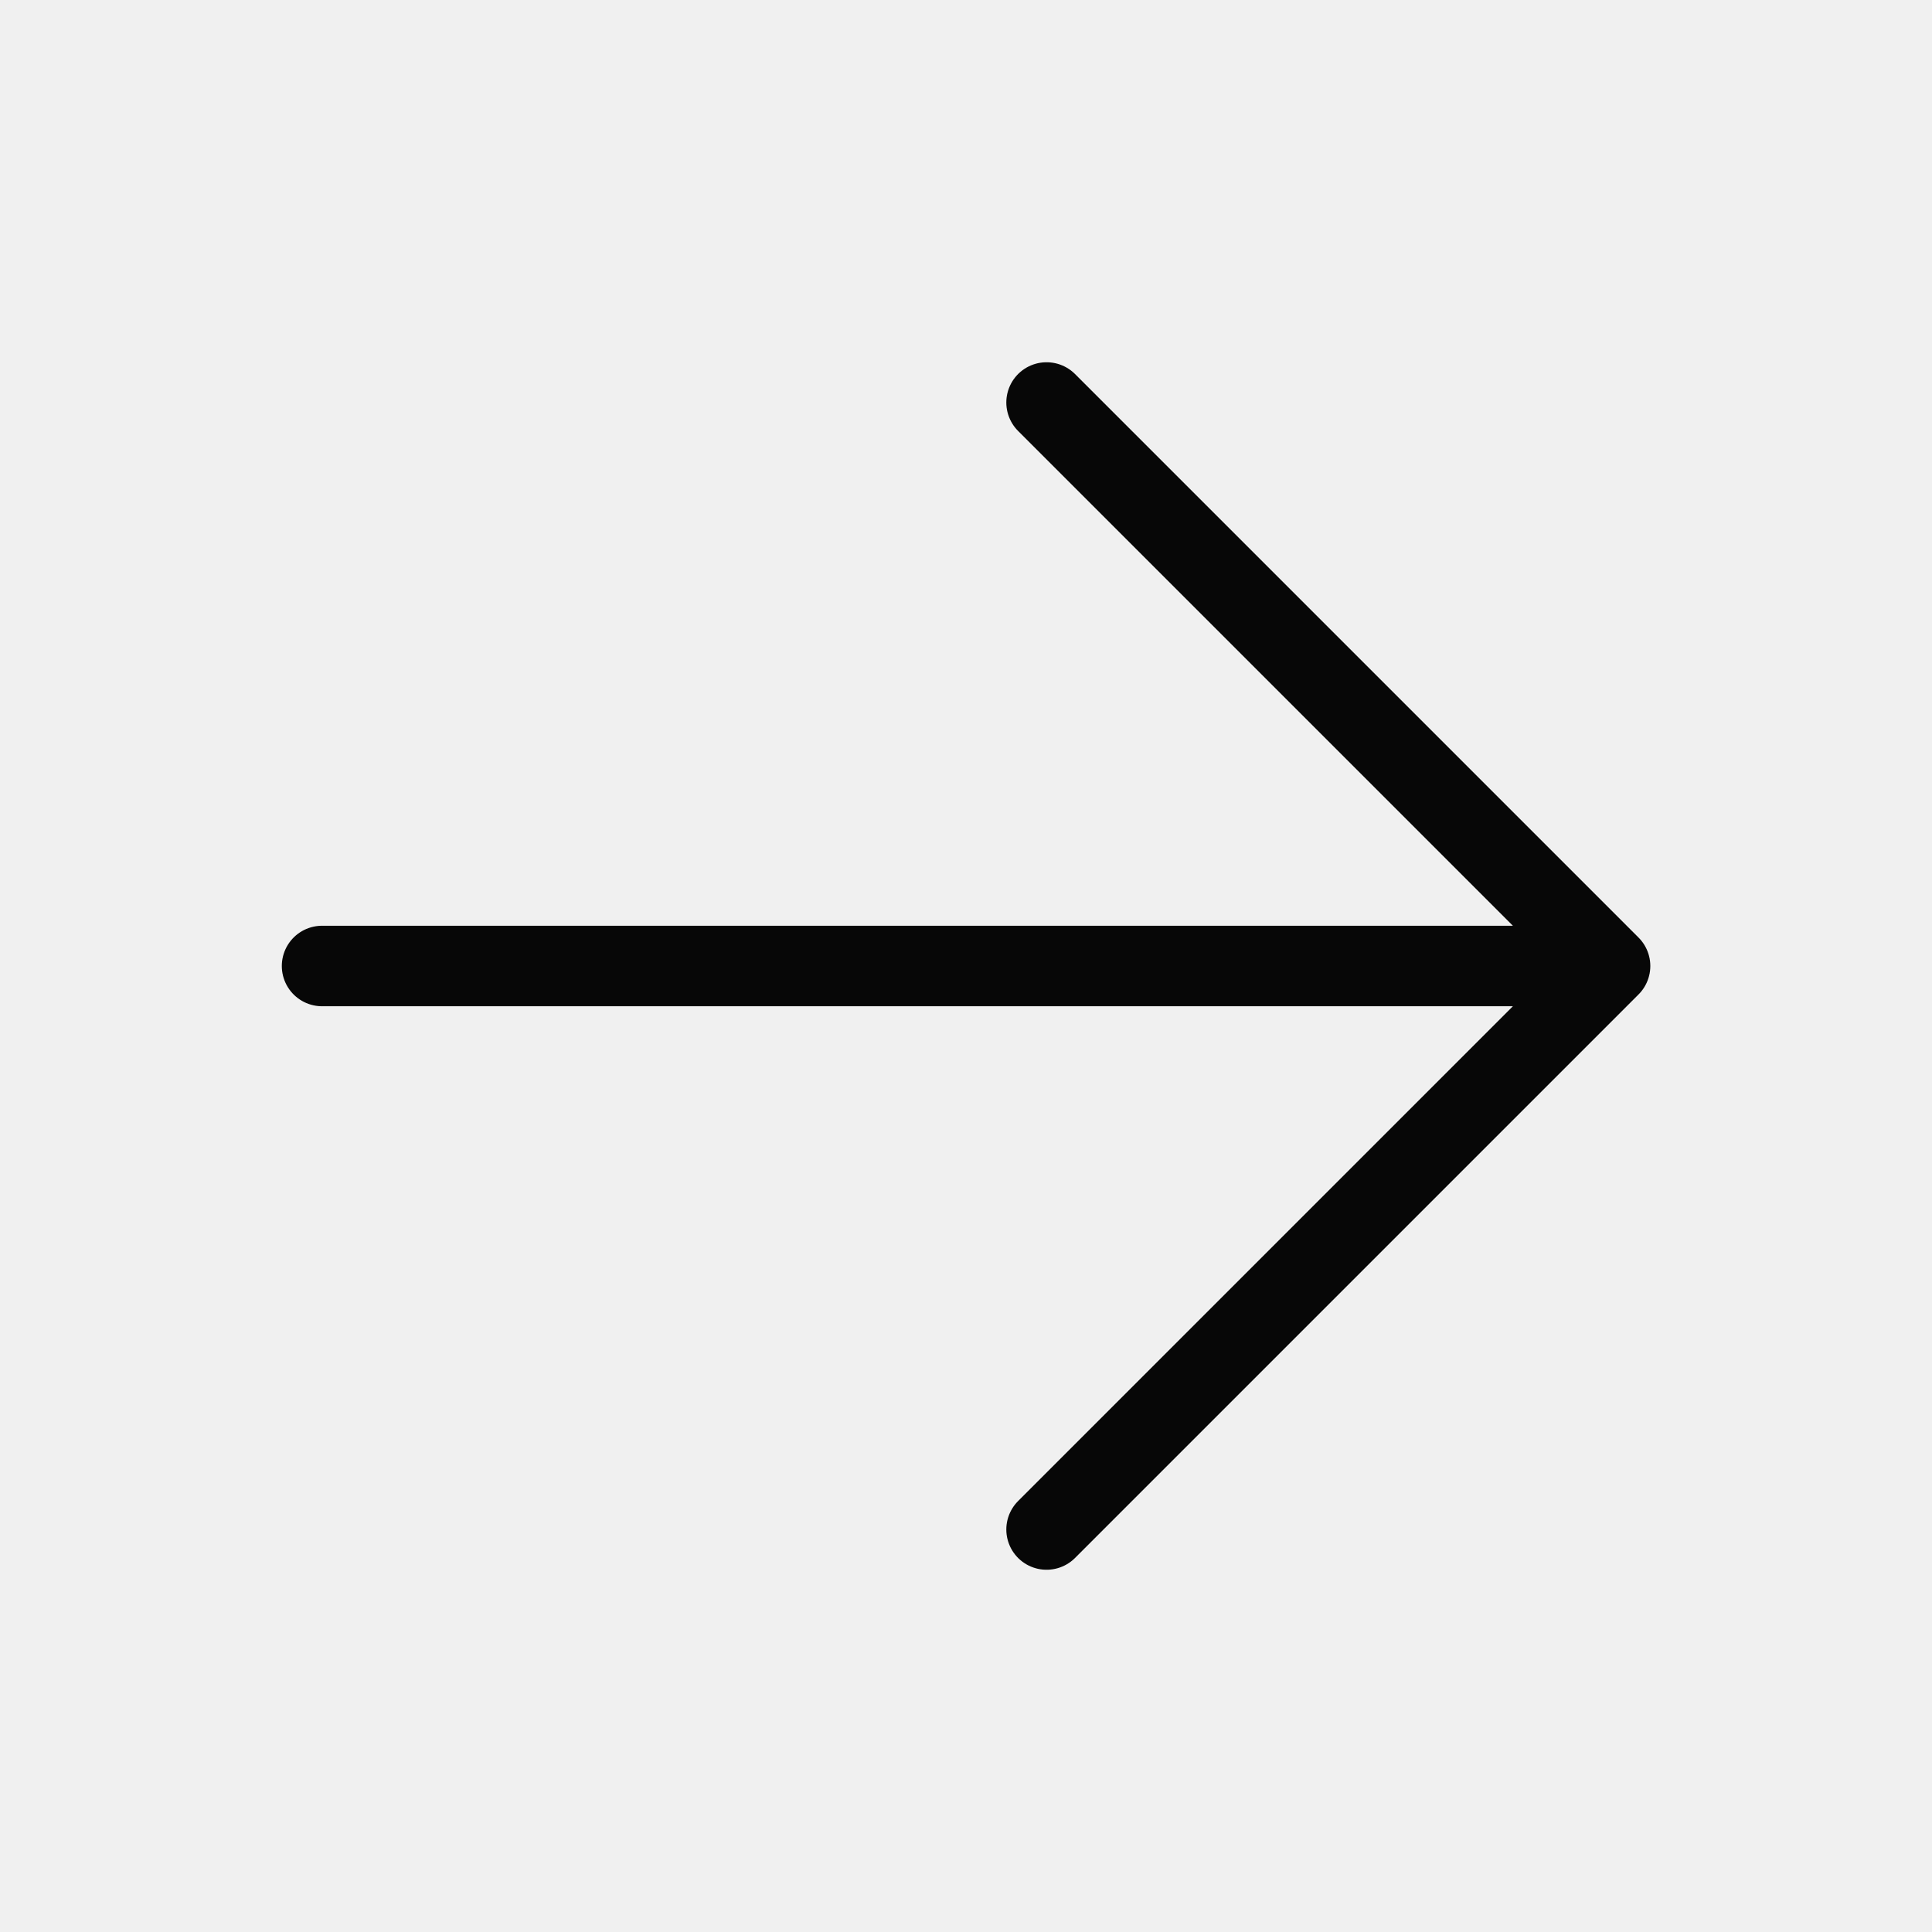
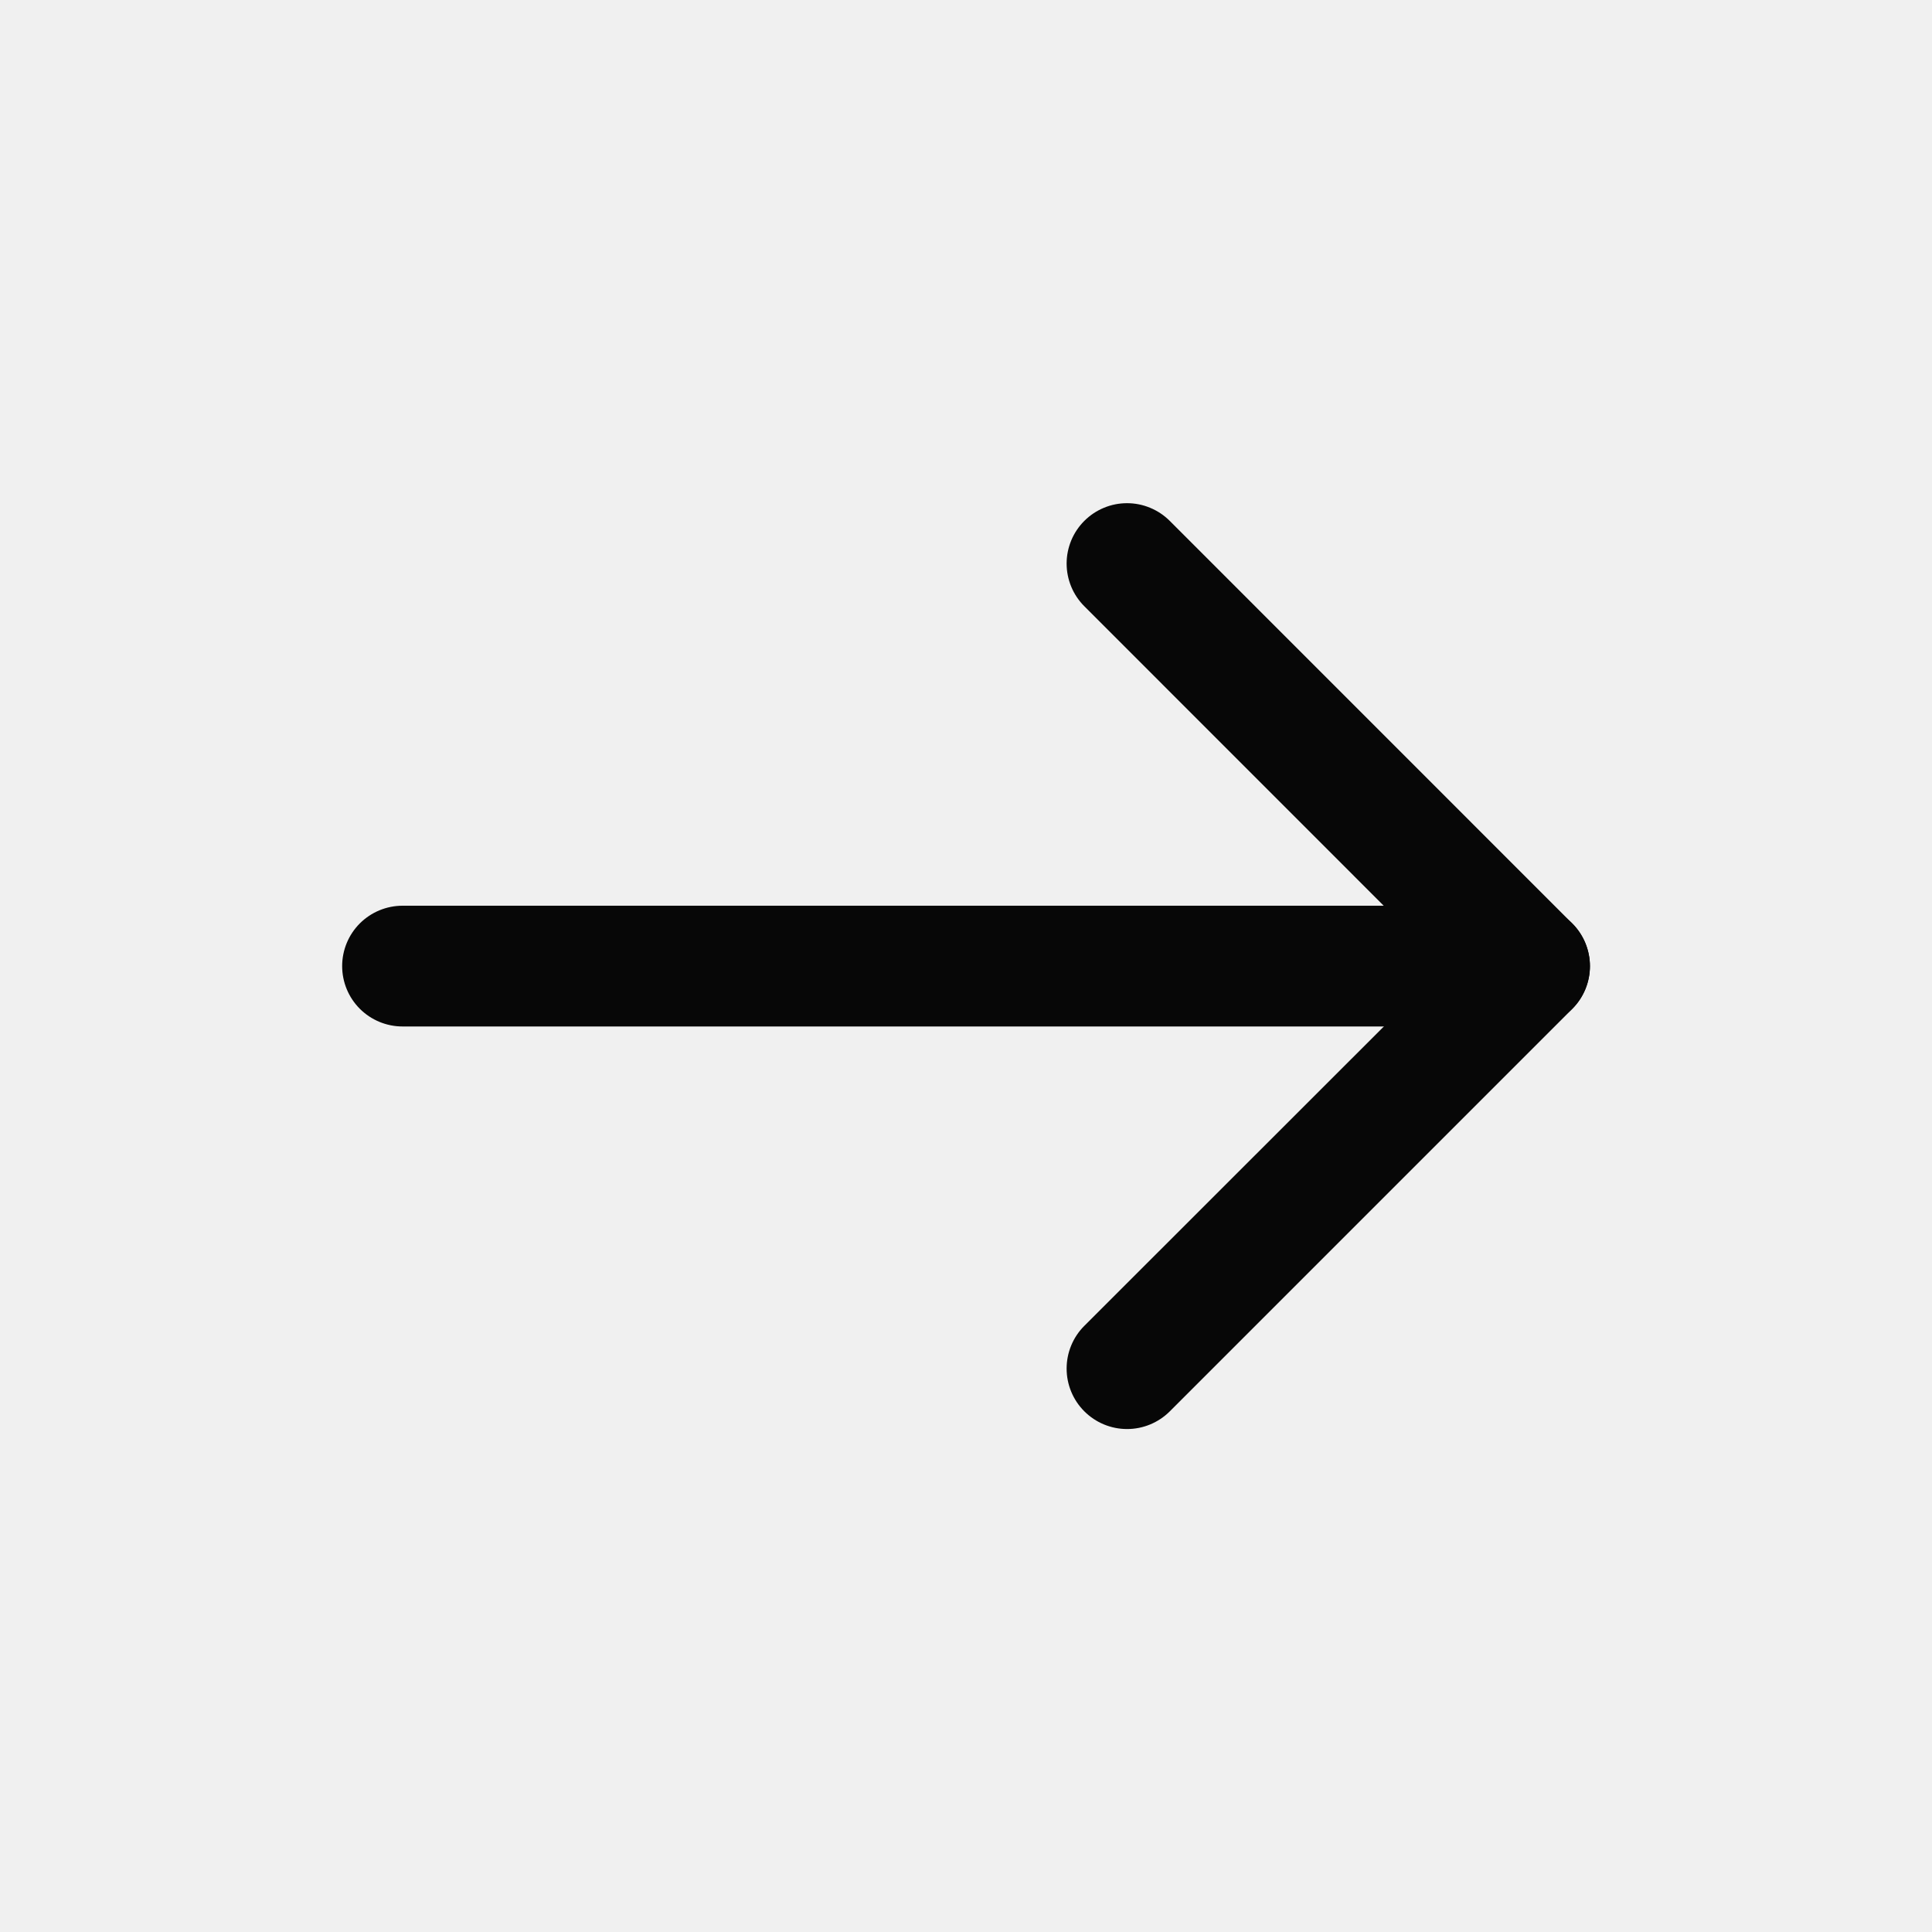
<svg xmlns="http://www.w3.org/2000/svg" width="60" height="60" viewBox="0 0 60 60" fill="none">
-   <g clip-path="url(#clip0_1199_84)">
-     <path d="M10.002 30H50.002M32.502 47.5L50.002 30L32.502 12.5" stroke-linecap="round" stroke-linejoin="round" stroke="#070707" stroke-width="2.5" />
+   <g clip-path="url(#clip0_1272_144)">
+     <path d="M12.501 31.878C12.004 31.878 11.527 31.68 11.175 31.329C10.823 30.977 10.626 30.5 10.626 30.003C10.626 29.506 10.823 29.029 11.175 28.677C11.527 28.326 12.004 28.128 12.501 28.128L47.502 28.128C47.748 28.128 47.992 28.177 48.219 28.271C48.447 28.365 48.654 28.503 48.828 28.677C49.002 28.851 49.14 29.058 49.234 29.285C49.328 29.513 49.377 29.757 49.377 30.003C49.377 30.249 49.328 30.493 49.234 30.721C49.14 30.948 49.002 31.155 48.828 31.329C48.654 31.503 48.447 31.641 48.219 31.735C47.992 31.829 47.748 31.878 47.502 31.878L12.501 31.878Z" fill="#070707" />
+     <path d="M36.33 43.83C35.977 44.182 35.5 44.38 35.002 44.38C34.504 44.38 34.027 44.182 33.675 43.83C33.322 43.478 33.125 43 33.125 42.502C33.125 42.005 33.322 41.527 33.675 41.175L44.85 30.006L33.675 18.828C33.501 18.654 33.362 18.447 33.268 18.22C33.174 17.992 33.125 17.748 33.125 17.502C33.125 17.256 33.174 17.012 33.268 16.784C33.362 16.557 33.501 16.35 33.675 16.176C33.849 16.002 34.056 15.864 34.283 15.77C34.511 15.675 34.754 15.627 35.001 15.627C35.247 15.627 35.491 15.675 35.718 15.77C35.946 15.864 36.153 16.002 36.327 16.176L48.828 28.68C49.002 28.854 49.14 29.061 49.234 29.288C49.328 29.516 49.377 29.76 49.377 30.006C49.377 30.252 49.328 30.496 49.234 30.724C49.14 30.951 49.002 31.158 48.828 31.332L36.33 43.83Z" fill="#070707" />
  </g>
  <defs>
-     <clipPath id="clip0_1199_84">
-       <rect width="60" height="60" fill="white" />
+     <clipPath id="clip0_1272_144">
+       <rect width="60" height="60" fill="white" transform="matrix(-1 0 0 -1 60 60)" />
    </clipPath>
  </defs>
</svg>
